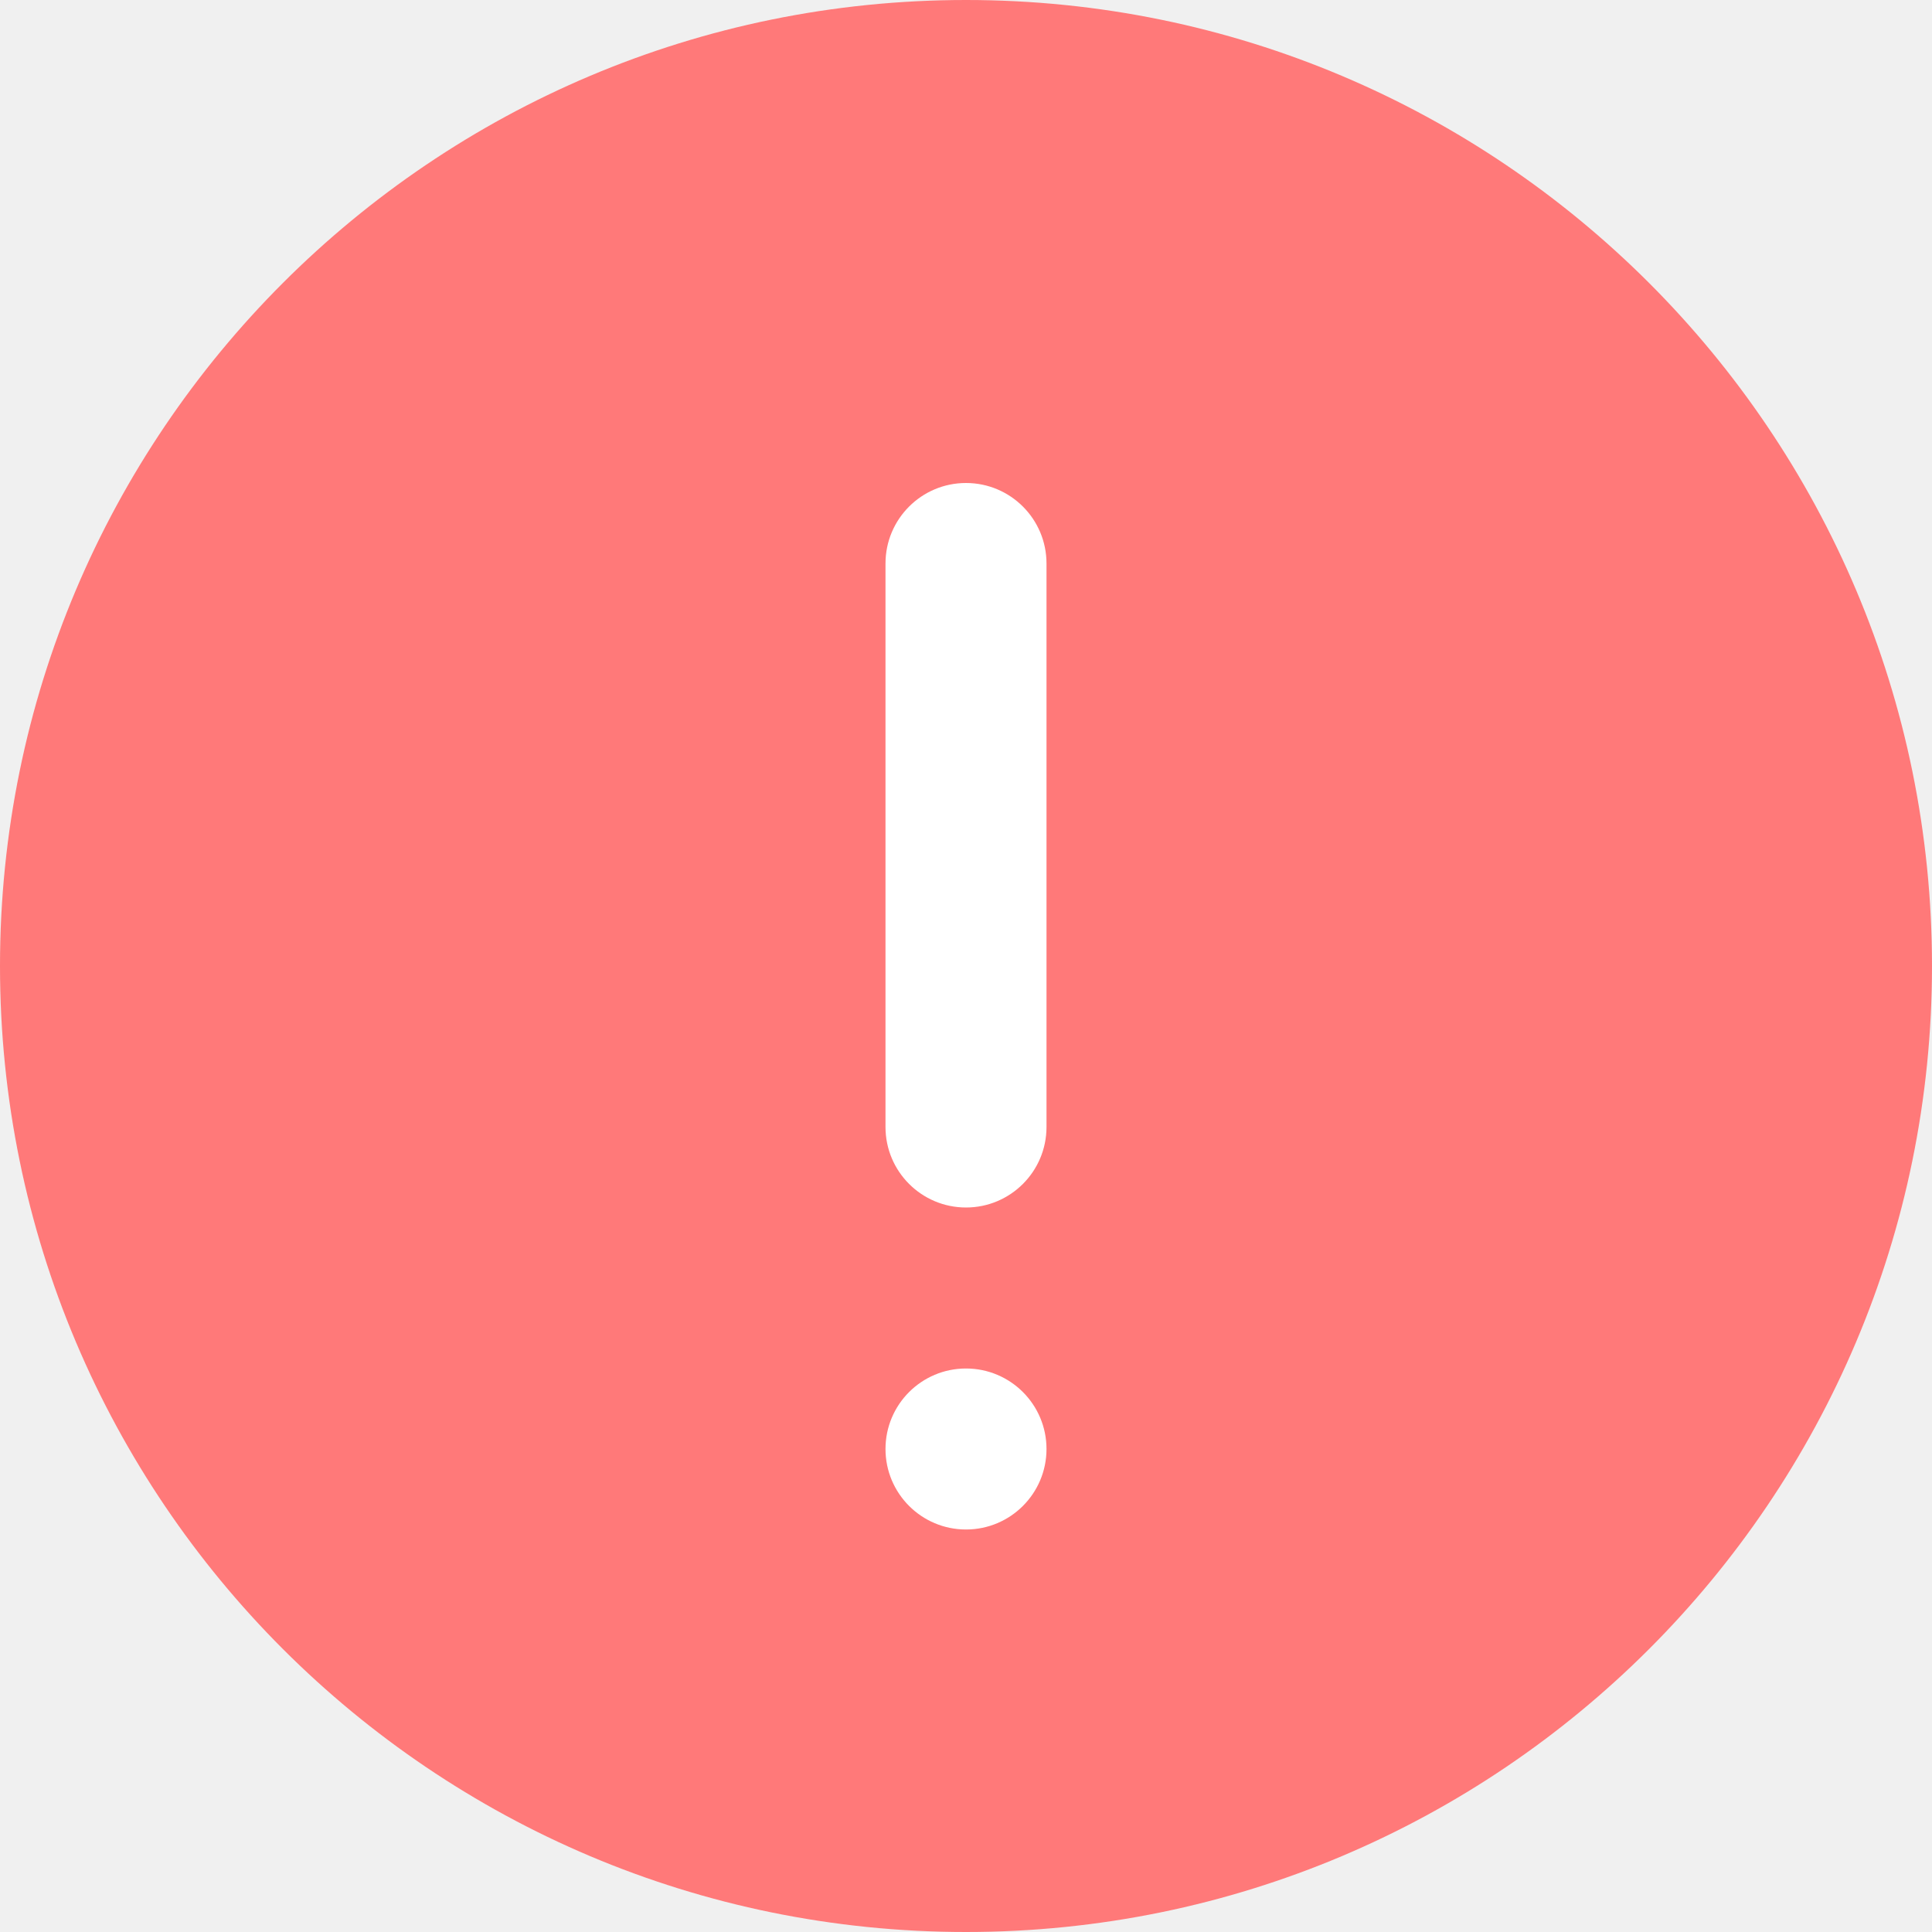
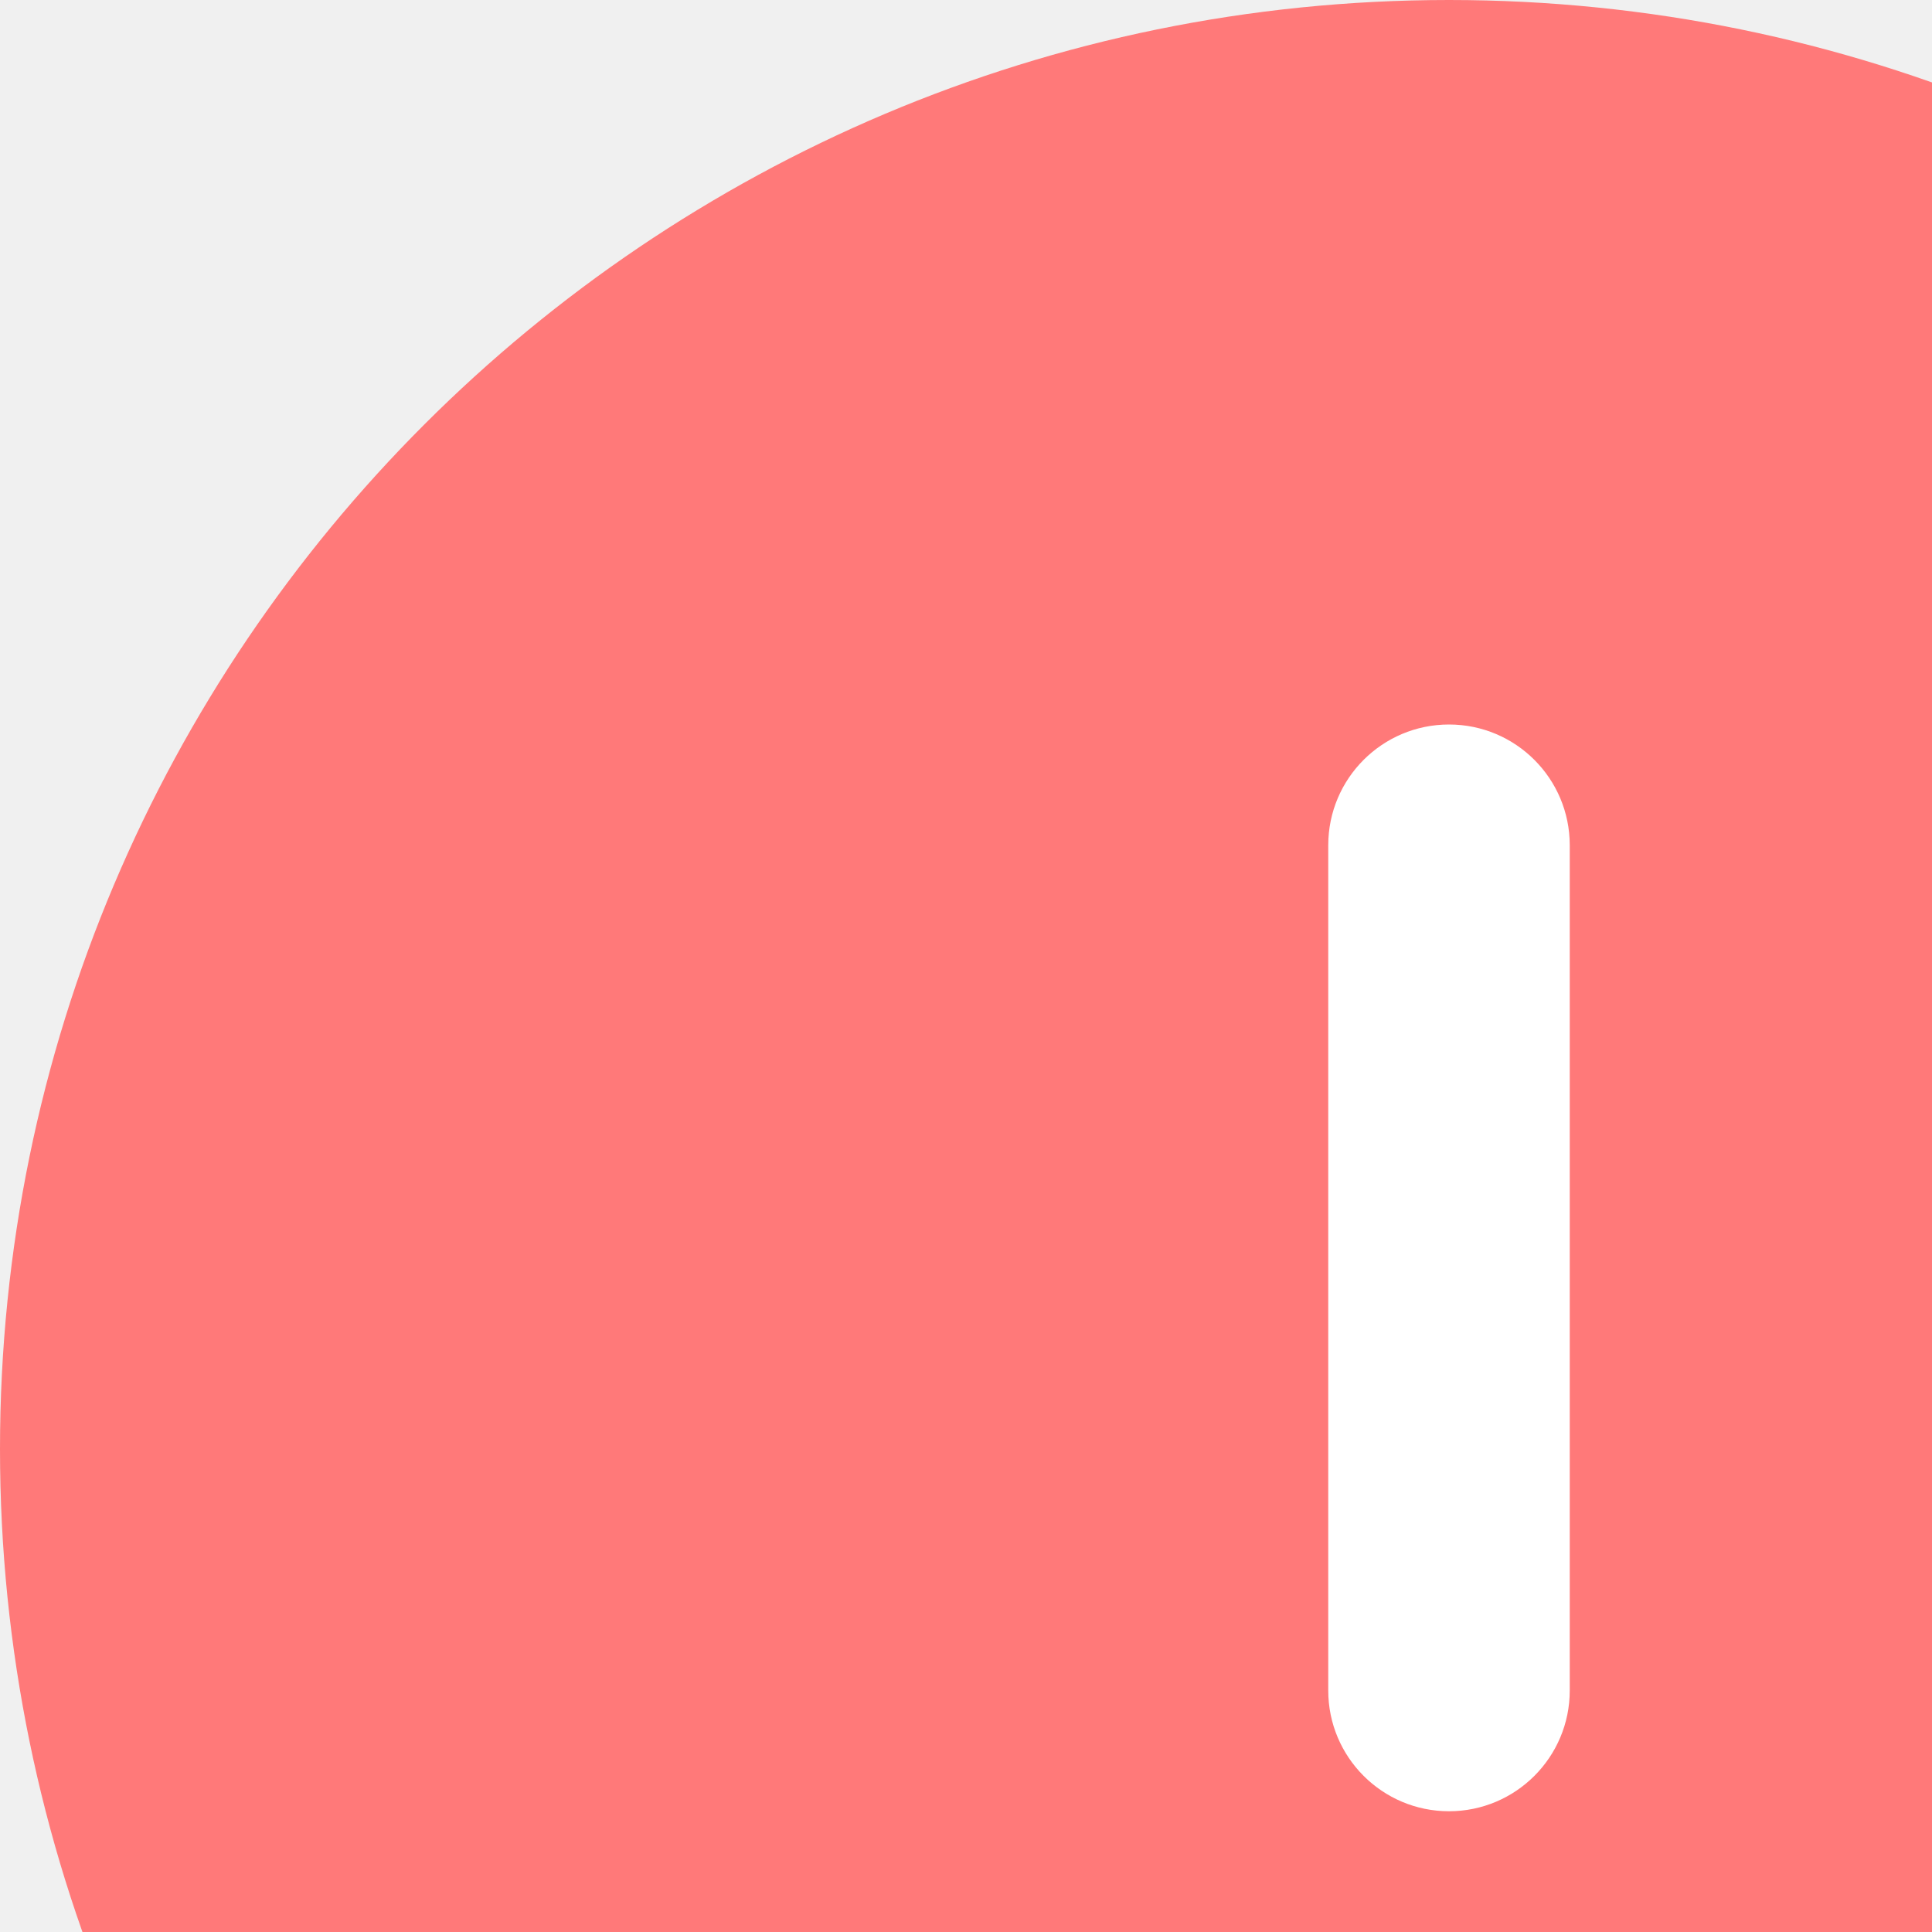
- <svg xmlns="http://www.w3.org/2000/svg" width="24" height="24">
+ <svg xmlns="http://www.w3.org/2000/svg" width="16" height="16" viewbox="0 0 24 24">
  <g fill="none" fill-rule="evenodd">
    <circle fill="#FF7979" cx="12" cy="12" r="12" />
    <rect fill="#FFF" x="11" y="6" width="2" height="9" rx="1" />
    <rect fill="#FFF" x="11" y="17" width="2" height="2" rx="1" />
  </g>
</svg>
